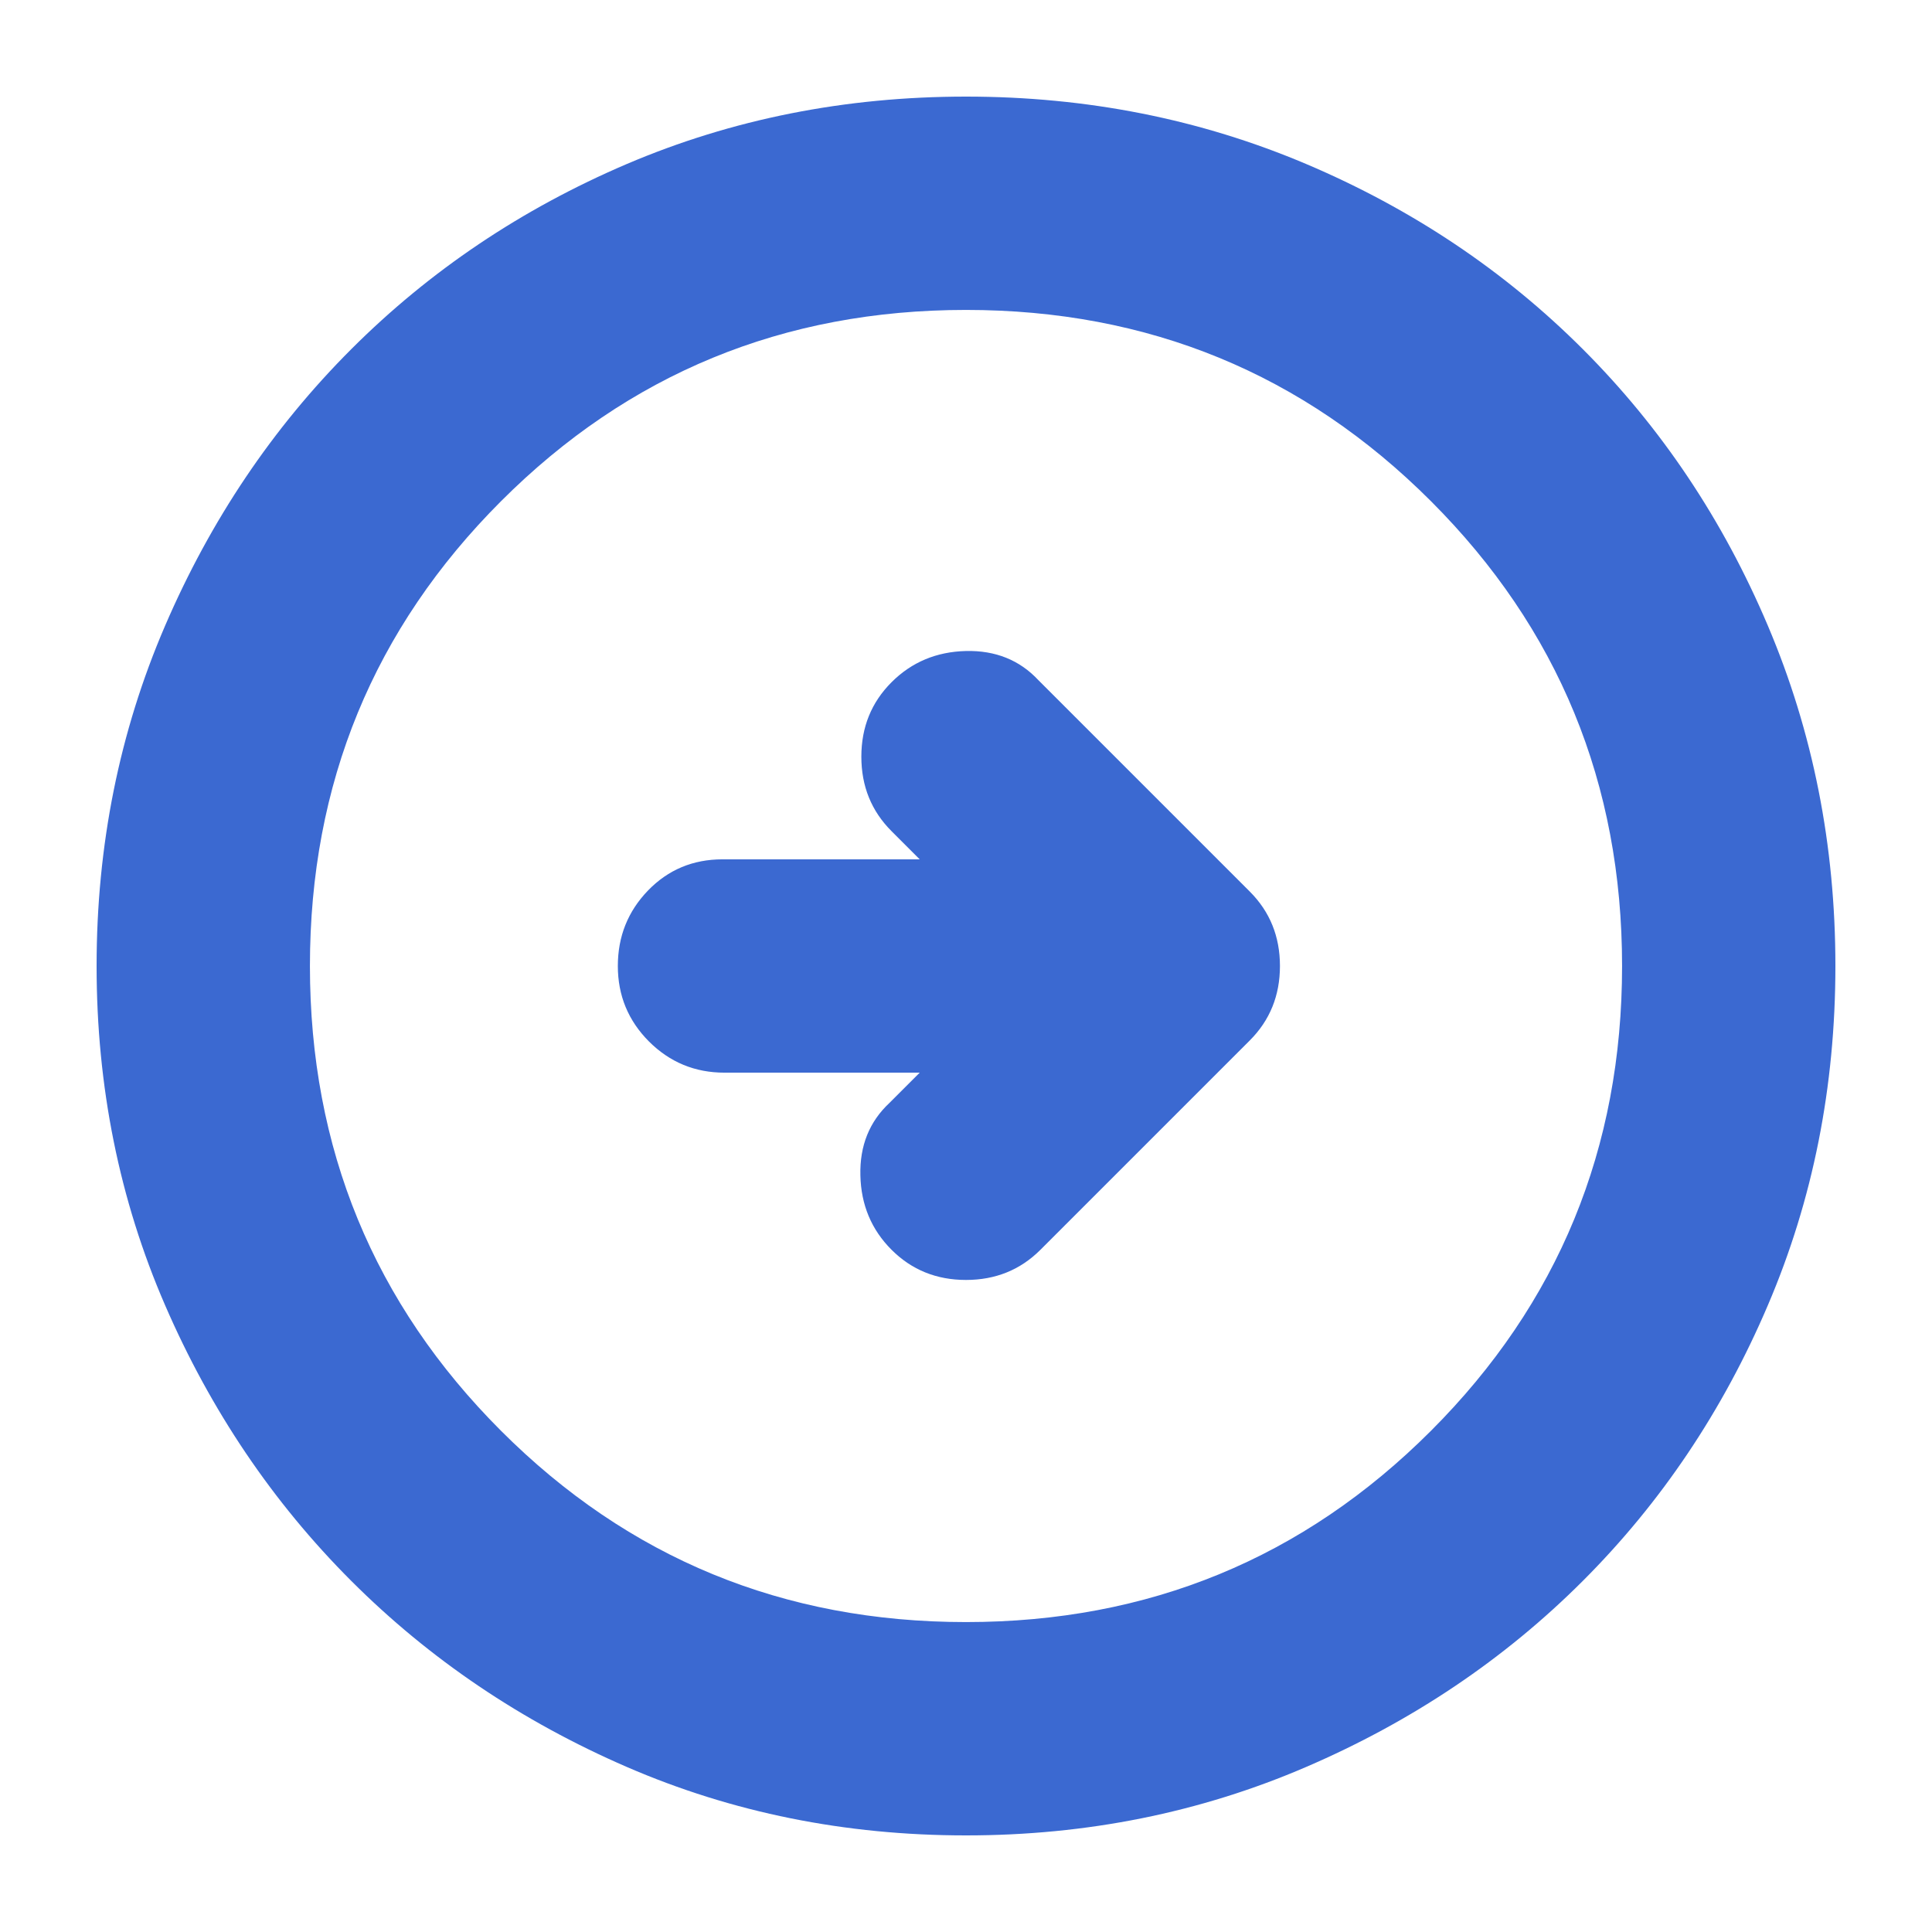
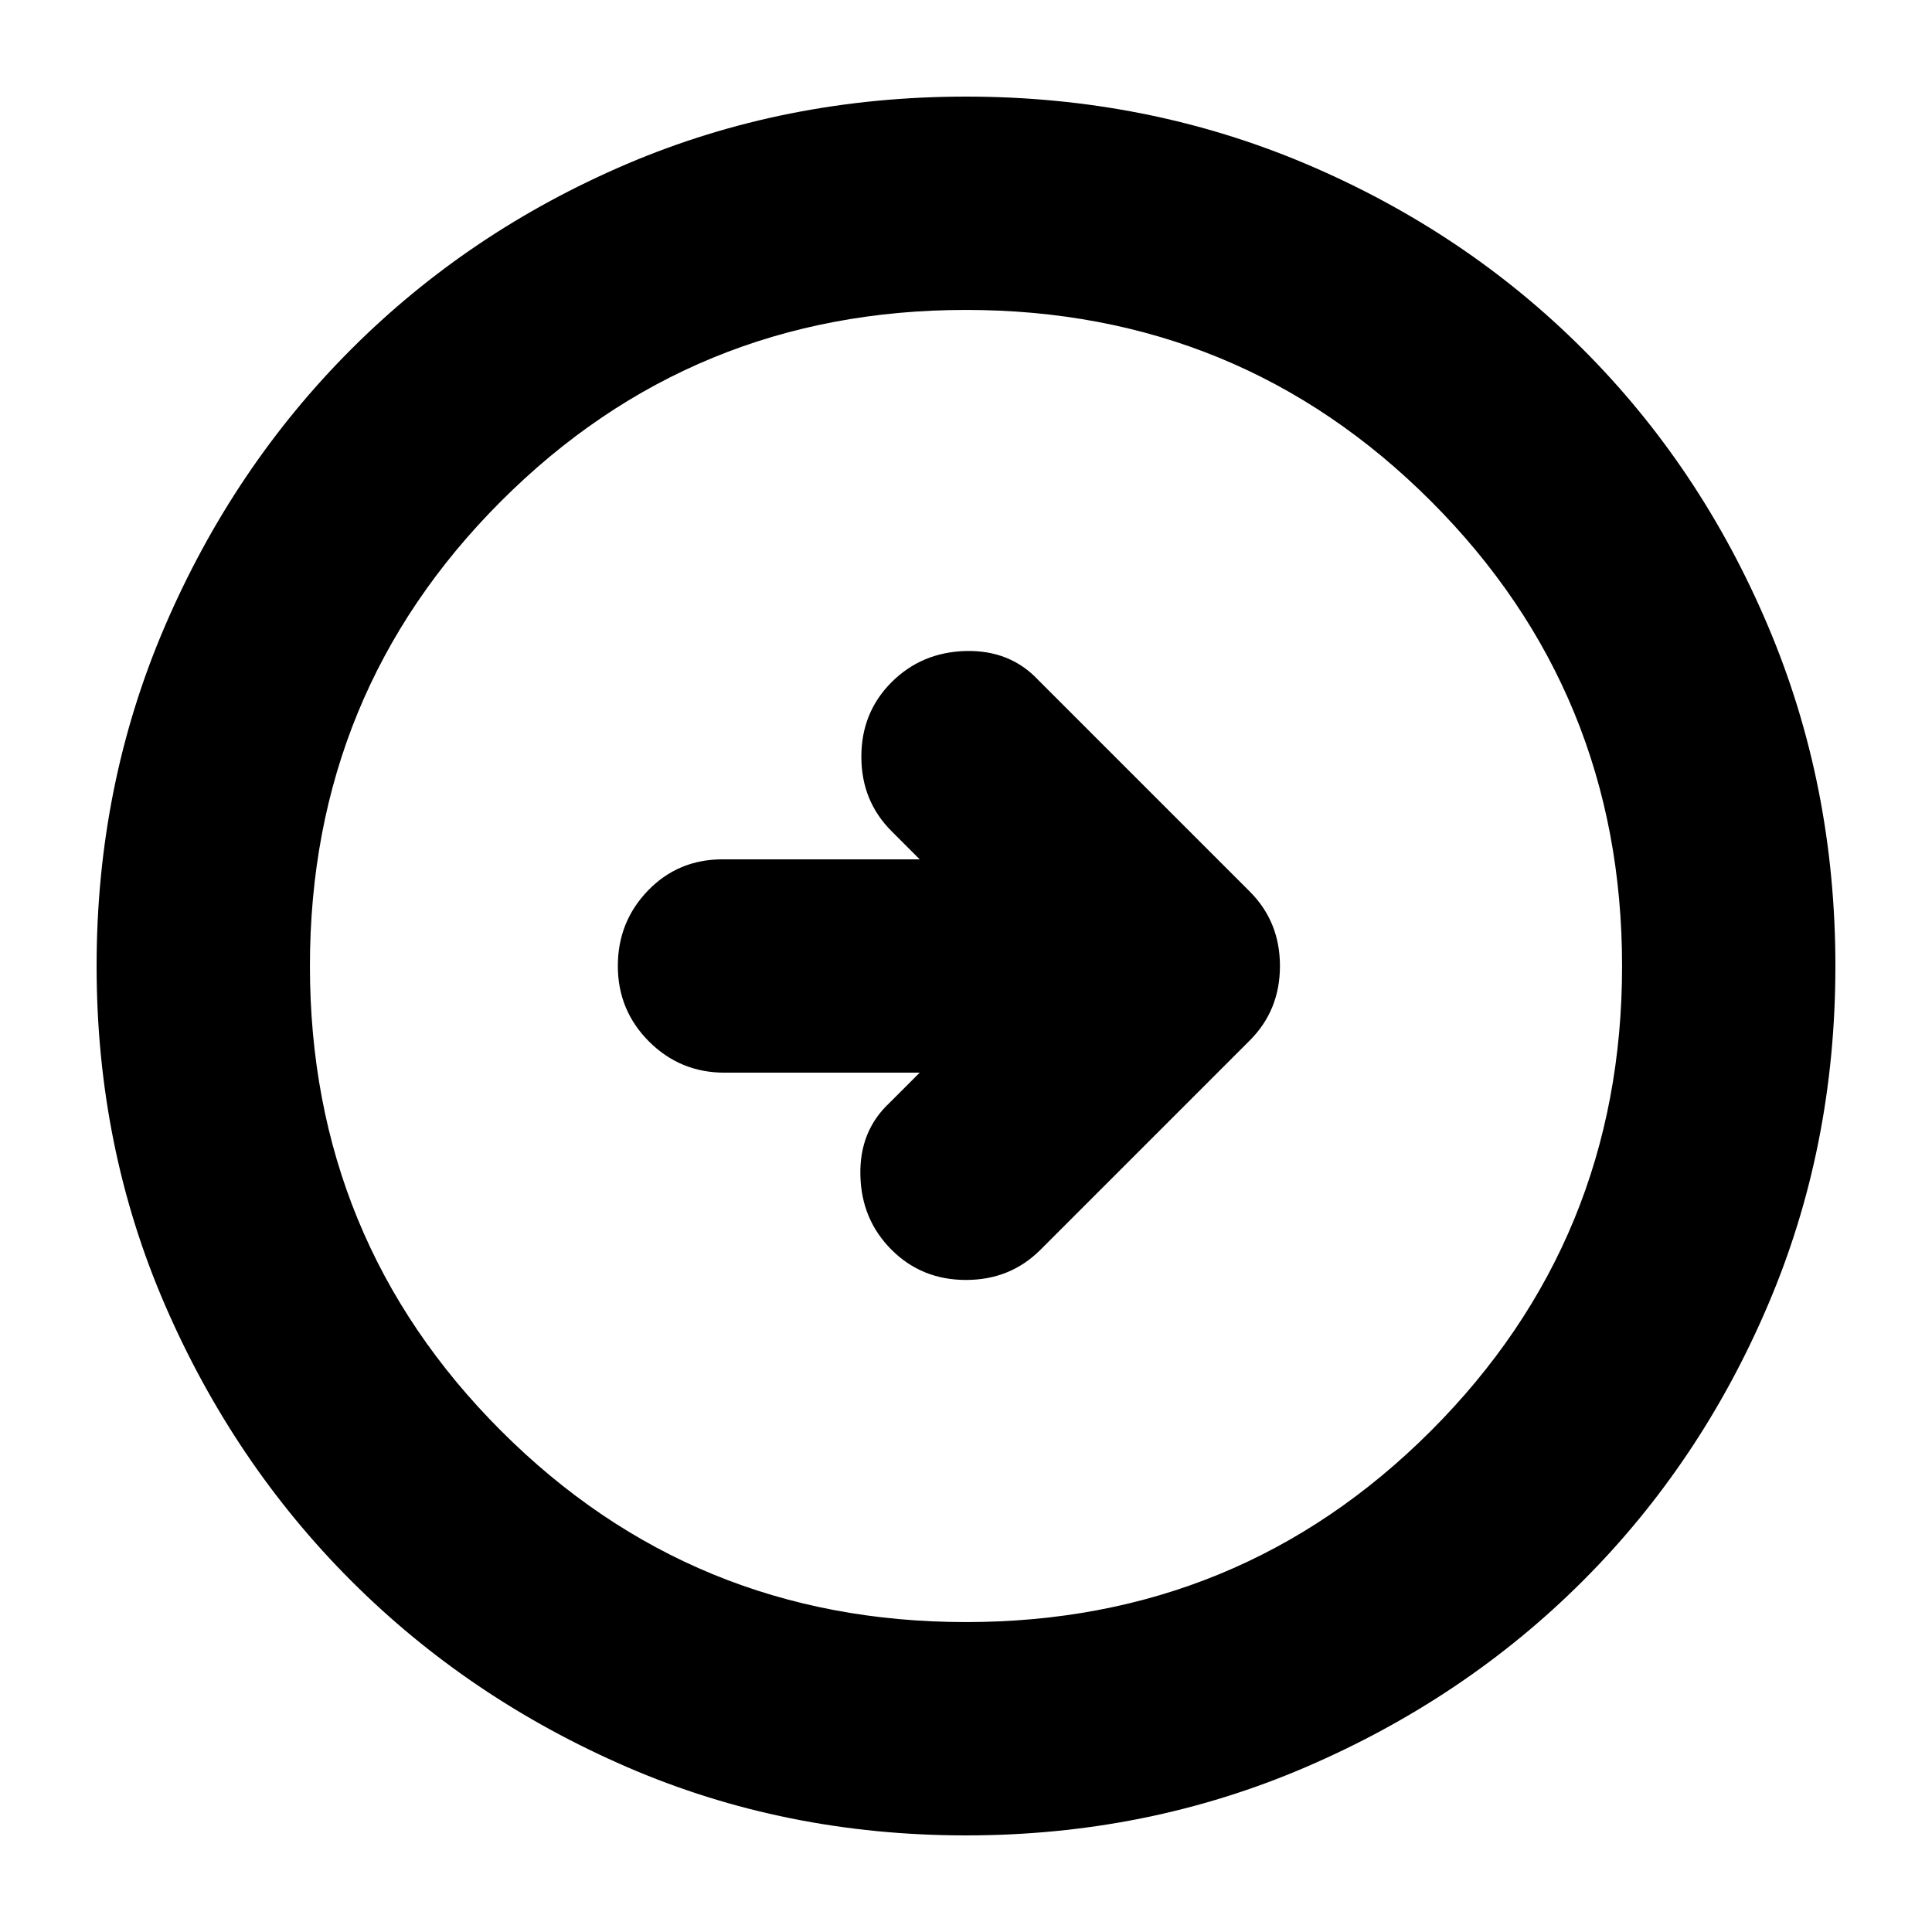
- <svg xmlns="http://www.w3.org/2000/svg" width="24" height="24" viewBox="0 0 24 24" fill="none">
-   <path d="M12.925 15.525L15.525 12.925C15.775 12.675 15.9 12.367 15.9 12C15.9 11.633 15.775 11.325 15.525 11.075L12.9 8.45C12.667 8.2 12.367 8.079 12 8.087C11.633 8.096 11.325 8.225 11.075 8.475C10.825 8.725 10.7 9.033 10.7 9.4C10.7 9.767 10.825 10.075 11.075 10.325L11.425 10.675H8.975C8.608 10.675 8.3 10.804 8.05 11.062C7.8 11.321 7.675 11.633 7.675 12C7.675 12.367 7.804 12.679 8.062 12.938C8.321 13.196 8.633 13.325 9 13.325H11.425L11.05 13.7C10.8 13.933 10.679 14.233 10.688 14.6C10.696 14.967 10.825 15.275 11.075 15.525C11.325 15.775 11.633 15.9 12 15.9C12.367 15.9 12.675 15.775 12.925 15.525ZM12 22.8C10.5 22.8 9.096 22.517 7.787 21.95C6.479 21.383 5.338 20.613 4.363 19.638C3.388 18.663 2.617 17.521 2.05 16.212C1.483 14.904 1.2 13.5 1.2 12C1.2 10.5 1.483 9.092 2.05 7.775C2.617 6.458 3.388 5.313 4.363 4.338C5.338 3.363 6.479 2.596 7.787 2.037C9.096 1.479 10.5 1.2 12 1.2C13.5 1.2 14.908 1.479 16.225 2.037C17.542 2.596 18.688 3.363 19.663 4.338C20.638 5.313 21.404 6.458 21.962 7.775C22.521 9.092 22.8 10.5 22.8 12C22.8 13.5 22.521 14.904 21.962 16.212C21.404 17.521 20.638 18.663 19.663 19.638C18.688 20.613 17.542 21.383 16.225 21.95C14.908 22.517 13.5 22.8 12 22.8ZM12 20.15C14.267 20.15 16.192 19.358 17.775 17.775C19.358 16.192 20.15 14.267 20.15 12C20.15 9.733 19.358 7.808 17.775 6.225C16.192 4.642 14.267 3.85 12 3.85C9.733 3.85 7.808 4.642 6.225 6.225C4.642 7.808 3.85 9.733 3.85 12C3.85 14.267 4.642 16.192 6.225 17.775C7.808 19.358 9.733 20.15 12 20.15Z" fill="#3B69D1" />
+ <svg xmlns="http://www.w3.org/2000/svg" viewBox="0 0 24 24">
+   <path d="M12.925 15.525L15.525 12.925C15.775 12.675 15.9 12.367 15.9 12C15.9 11.633 15.775 11.325 15.525 11.075L12.9 8.45C12.667 8.2 12.367 8.079 12 8.087C11.633 8.096 11.325 8.225 11.075 8.475C10.825 8.725 10.7 9.033 10.7 9.4C10.7 9.767 10.825 10.075 11.075 10.325L11.425 10.675H8.975C8.608 10.675 8.3 10.804 8.05 11.062C7.8 11.321 7.675 11.633 7.675 12C7.675 12.367 7.804 12.679 8.062 12.938C8.321 13.196 8.633 13.325 9 13.325H11.425L11.05 13.7C10.8 13.933 10.679 14.233 10.688 14.6C10.696 14.967 10.825 15.275 11.075 15.525C11.325 15.775 11.633 15.9 12 15.9C12.367 15.9 12.675 15.775 12.925 15.525ZM12 22.8C10.5 22.8 9.096 22.517 7.787 21.95C6.479 21.383 5.338 20.613 4.363 19.638C3.388 18.663 2.617 17.521 2.05 16.212C1.483 14.904 1.2 13.5 1.2 12C1.2 10.5 1.483 9.092 2.05 7.775C2.617 6.458 3.388 5.313 4.363 4.338C5.338 3.363 6.479 2.596 7.787 2.037C9.096 1.479 10.5 1.2 12 1.2C13.5 1.2 14.908 1.479 16.225 2.037C17.542 2.596 18.688 3.363 19.663 4.338C20.638 5.313 21.404 6.458 21.962 7.775C22.521 9.092 22.8 10.5 22.8 12C22.8 13.5 22.521 14.904 21.962 16.212C21.404 17.521 20.638 18.663 19.663 19.638C18.688 20.613 17.542 21.383 16.225 21.95C14.908 22.517 13.5 22.8 12 22.8ZM12 20.15C14.267 20.15 16.192 19.358 17.775 17.775C19.358 16.192 20.15 14.267 20.15 12C20.15 9.733 19.358 7.808 17.775 6.225C16.192 4.642 14.267 3.85 12 3.85C9.733 3.85 7.808 4.642 6.225 6.225C4.642 7.808 3.85 9.733 3.85 12C3.85 14.267 4.642 16.192 6.225 17.775C7.808 19.358 9.733 20.15 12 20.15Z" fill="inherit" />
</svg>
